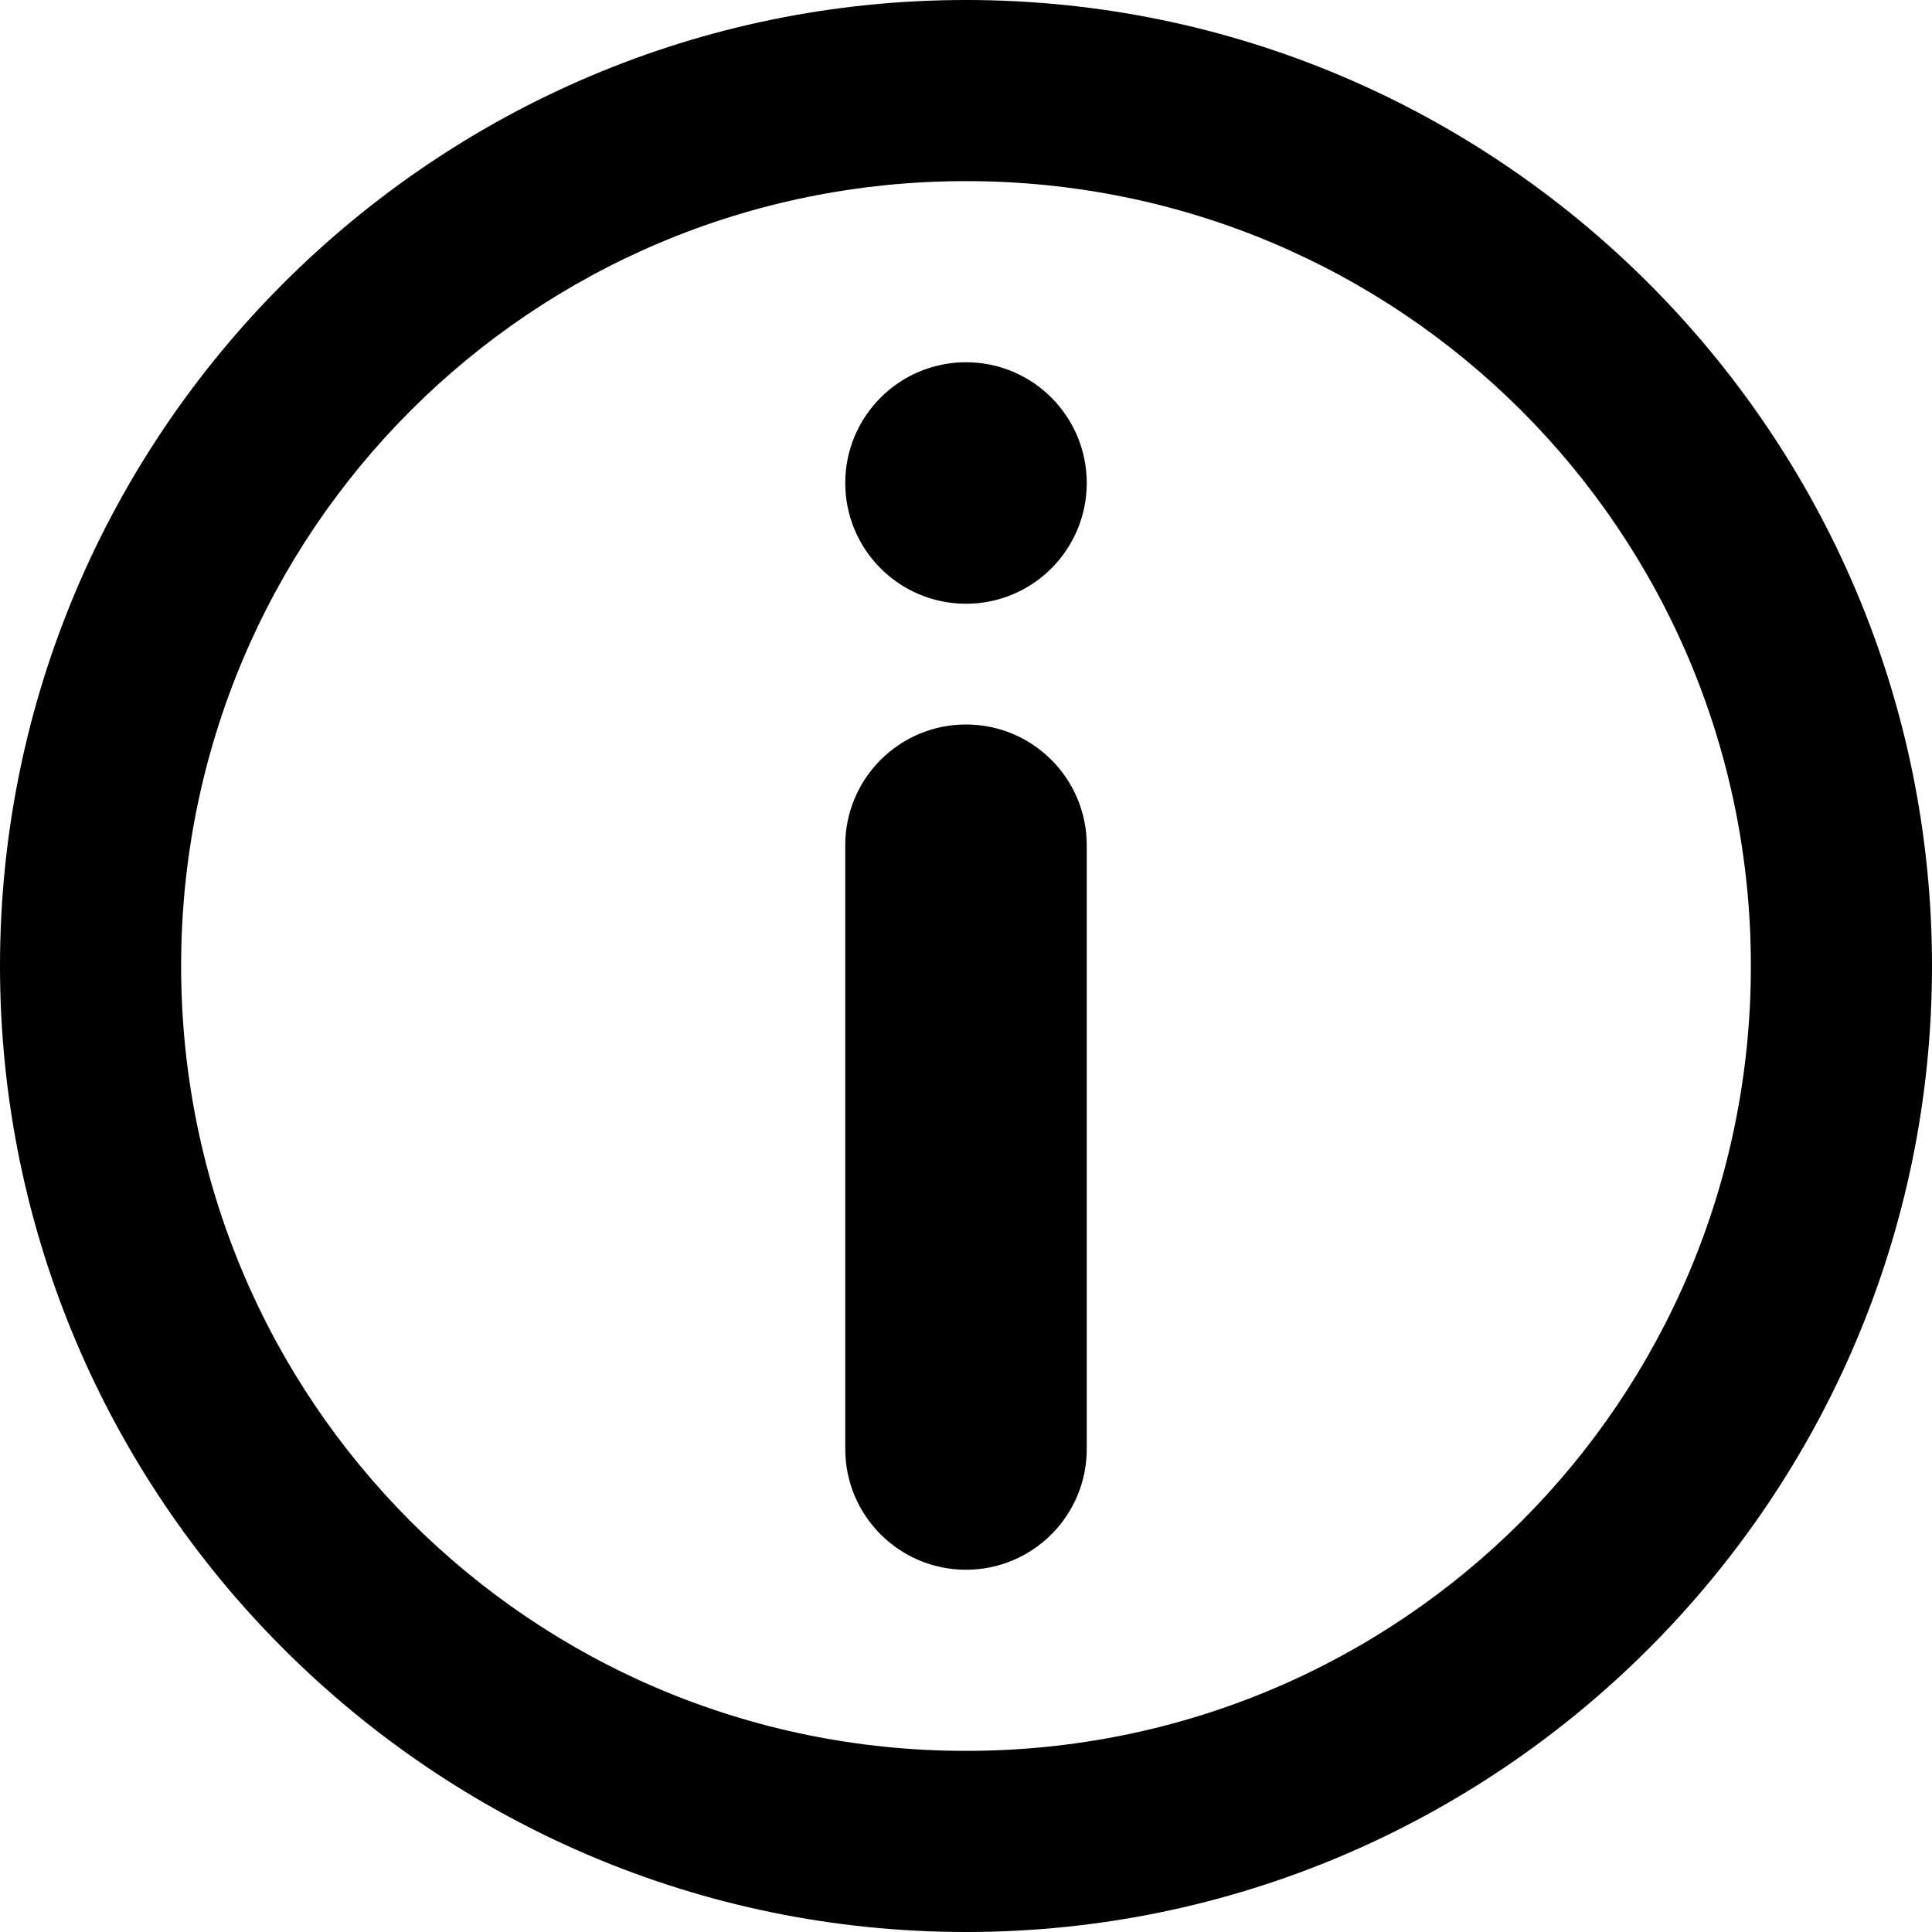
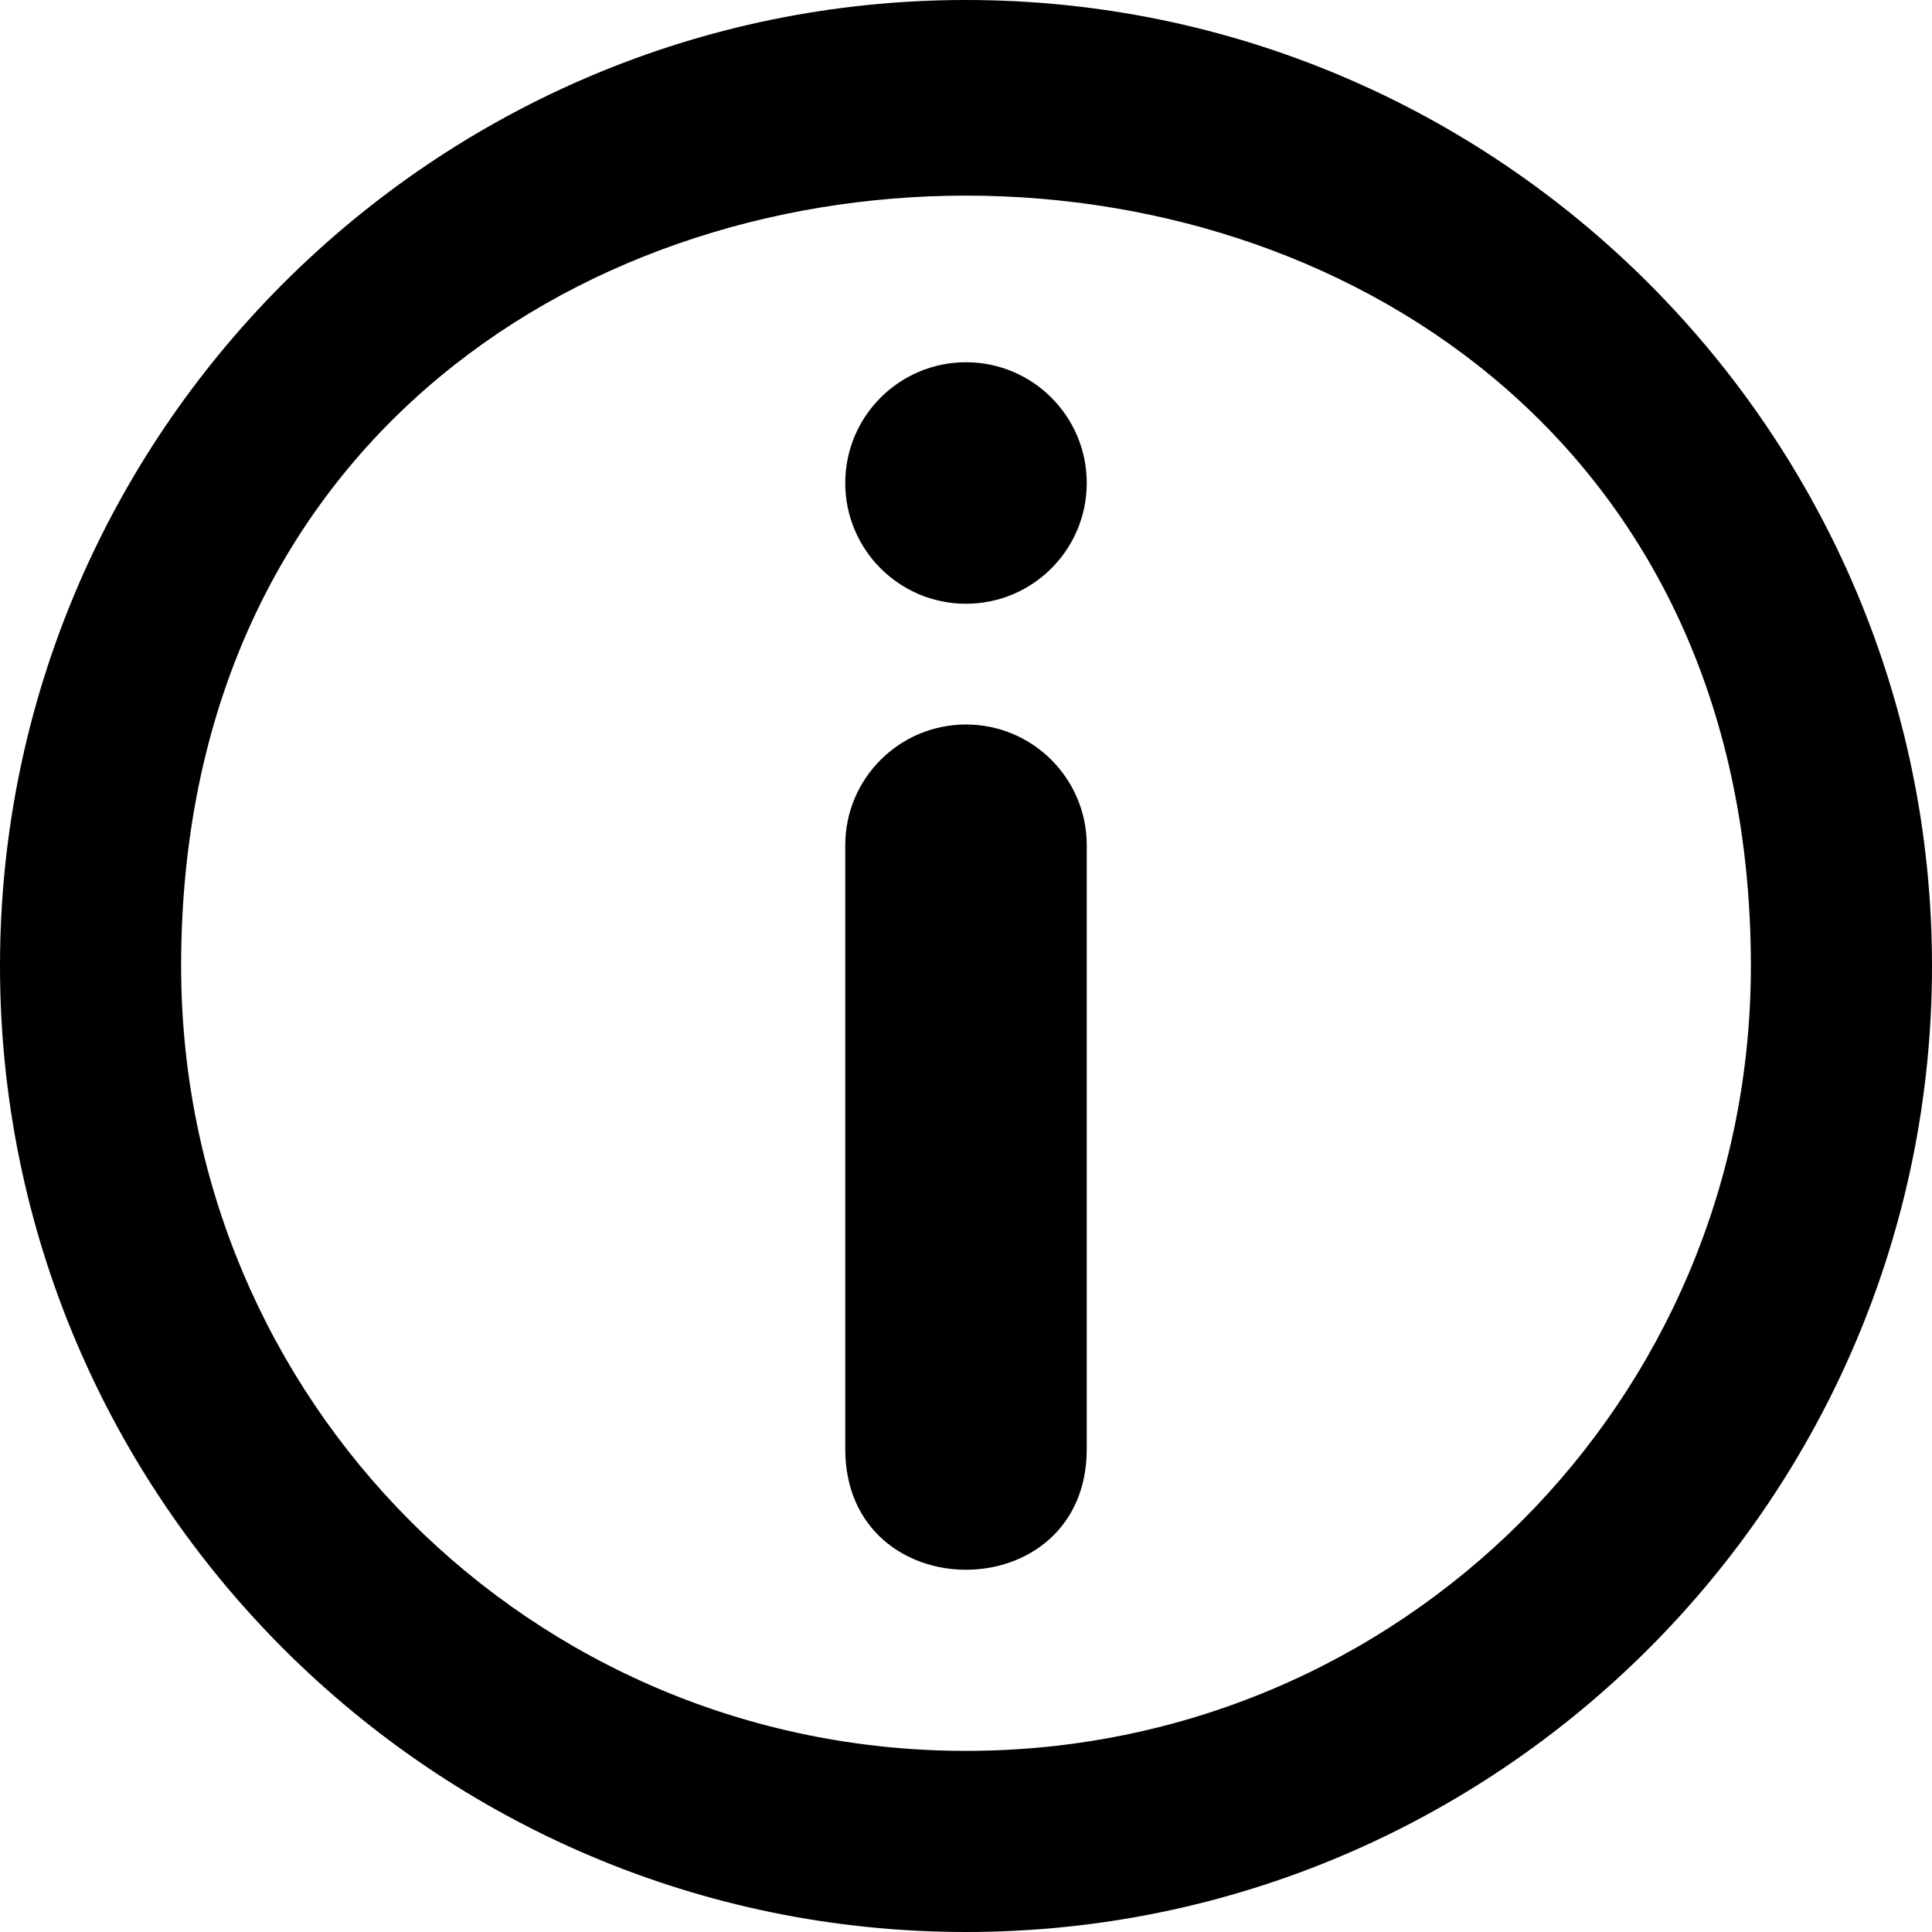
<svg xmlns="http://www.w3.org/2000/svg" xml:space="preserve" viewBox="0 0 32 32">
-   <path d="M16 0C7.181 0 0 7.181 0 16c0 8.819 7.181 16 16 16 8.819 0 16-7.181 16-16 0-8.819-7.181-16-16-16Zm0 3c7.197 0 13 5.803 13 13s-5.803 13-13 13S3 23.197 3 16 8.803 3 16 3Z" color="#000" style="-inkscape-stroke:none" />
-   <path d="M18 8a2 2 0 0 1-2 2 2 2 0 0 1-2-2 2 2 0 0 1 2-2 2 2 0 0 1 2 2z" />
-   <path d="M16 12a2 2 0 0 0-2 2v10a2 2 0 0 0 4 0V14a2 2 0 0 0-2-2z" color="#000" style="-inkscape-stroke:none" />
+   <path d="M16 0C7.181 0 0 7.181 0 16c0 8.819 7.181 16 16 16 8.819 0 16-7.181 16-16 0-8.819-7.181-16-16-16zm0 3.24c6.5.001 13 4.256 13 12.76 0 7.197-5.803 13-13 13S3 23.197 3 16C3 7.492 9.5 3.24 16 3.24zM16 6a2 2 0 1 0 0 4 2 2 0 0 0 0-4zm0 6a2 2 0 0 0-2 2v10c0 2.667 4 2.667 4 0V14a2 2 0 0 0-2-2z" style="-inkscape-stroke:none" />
</svg>
